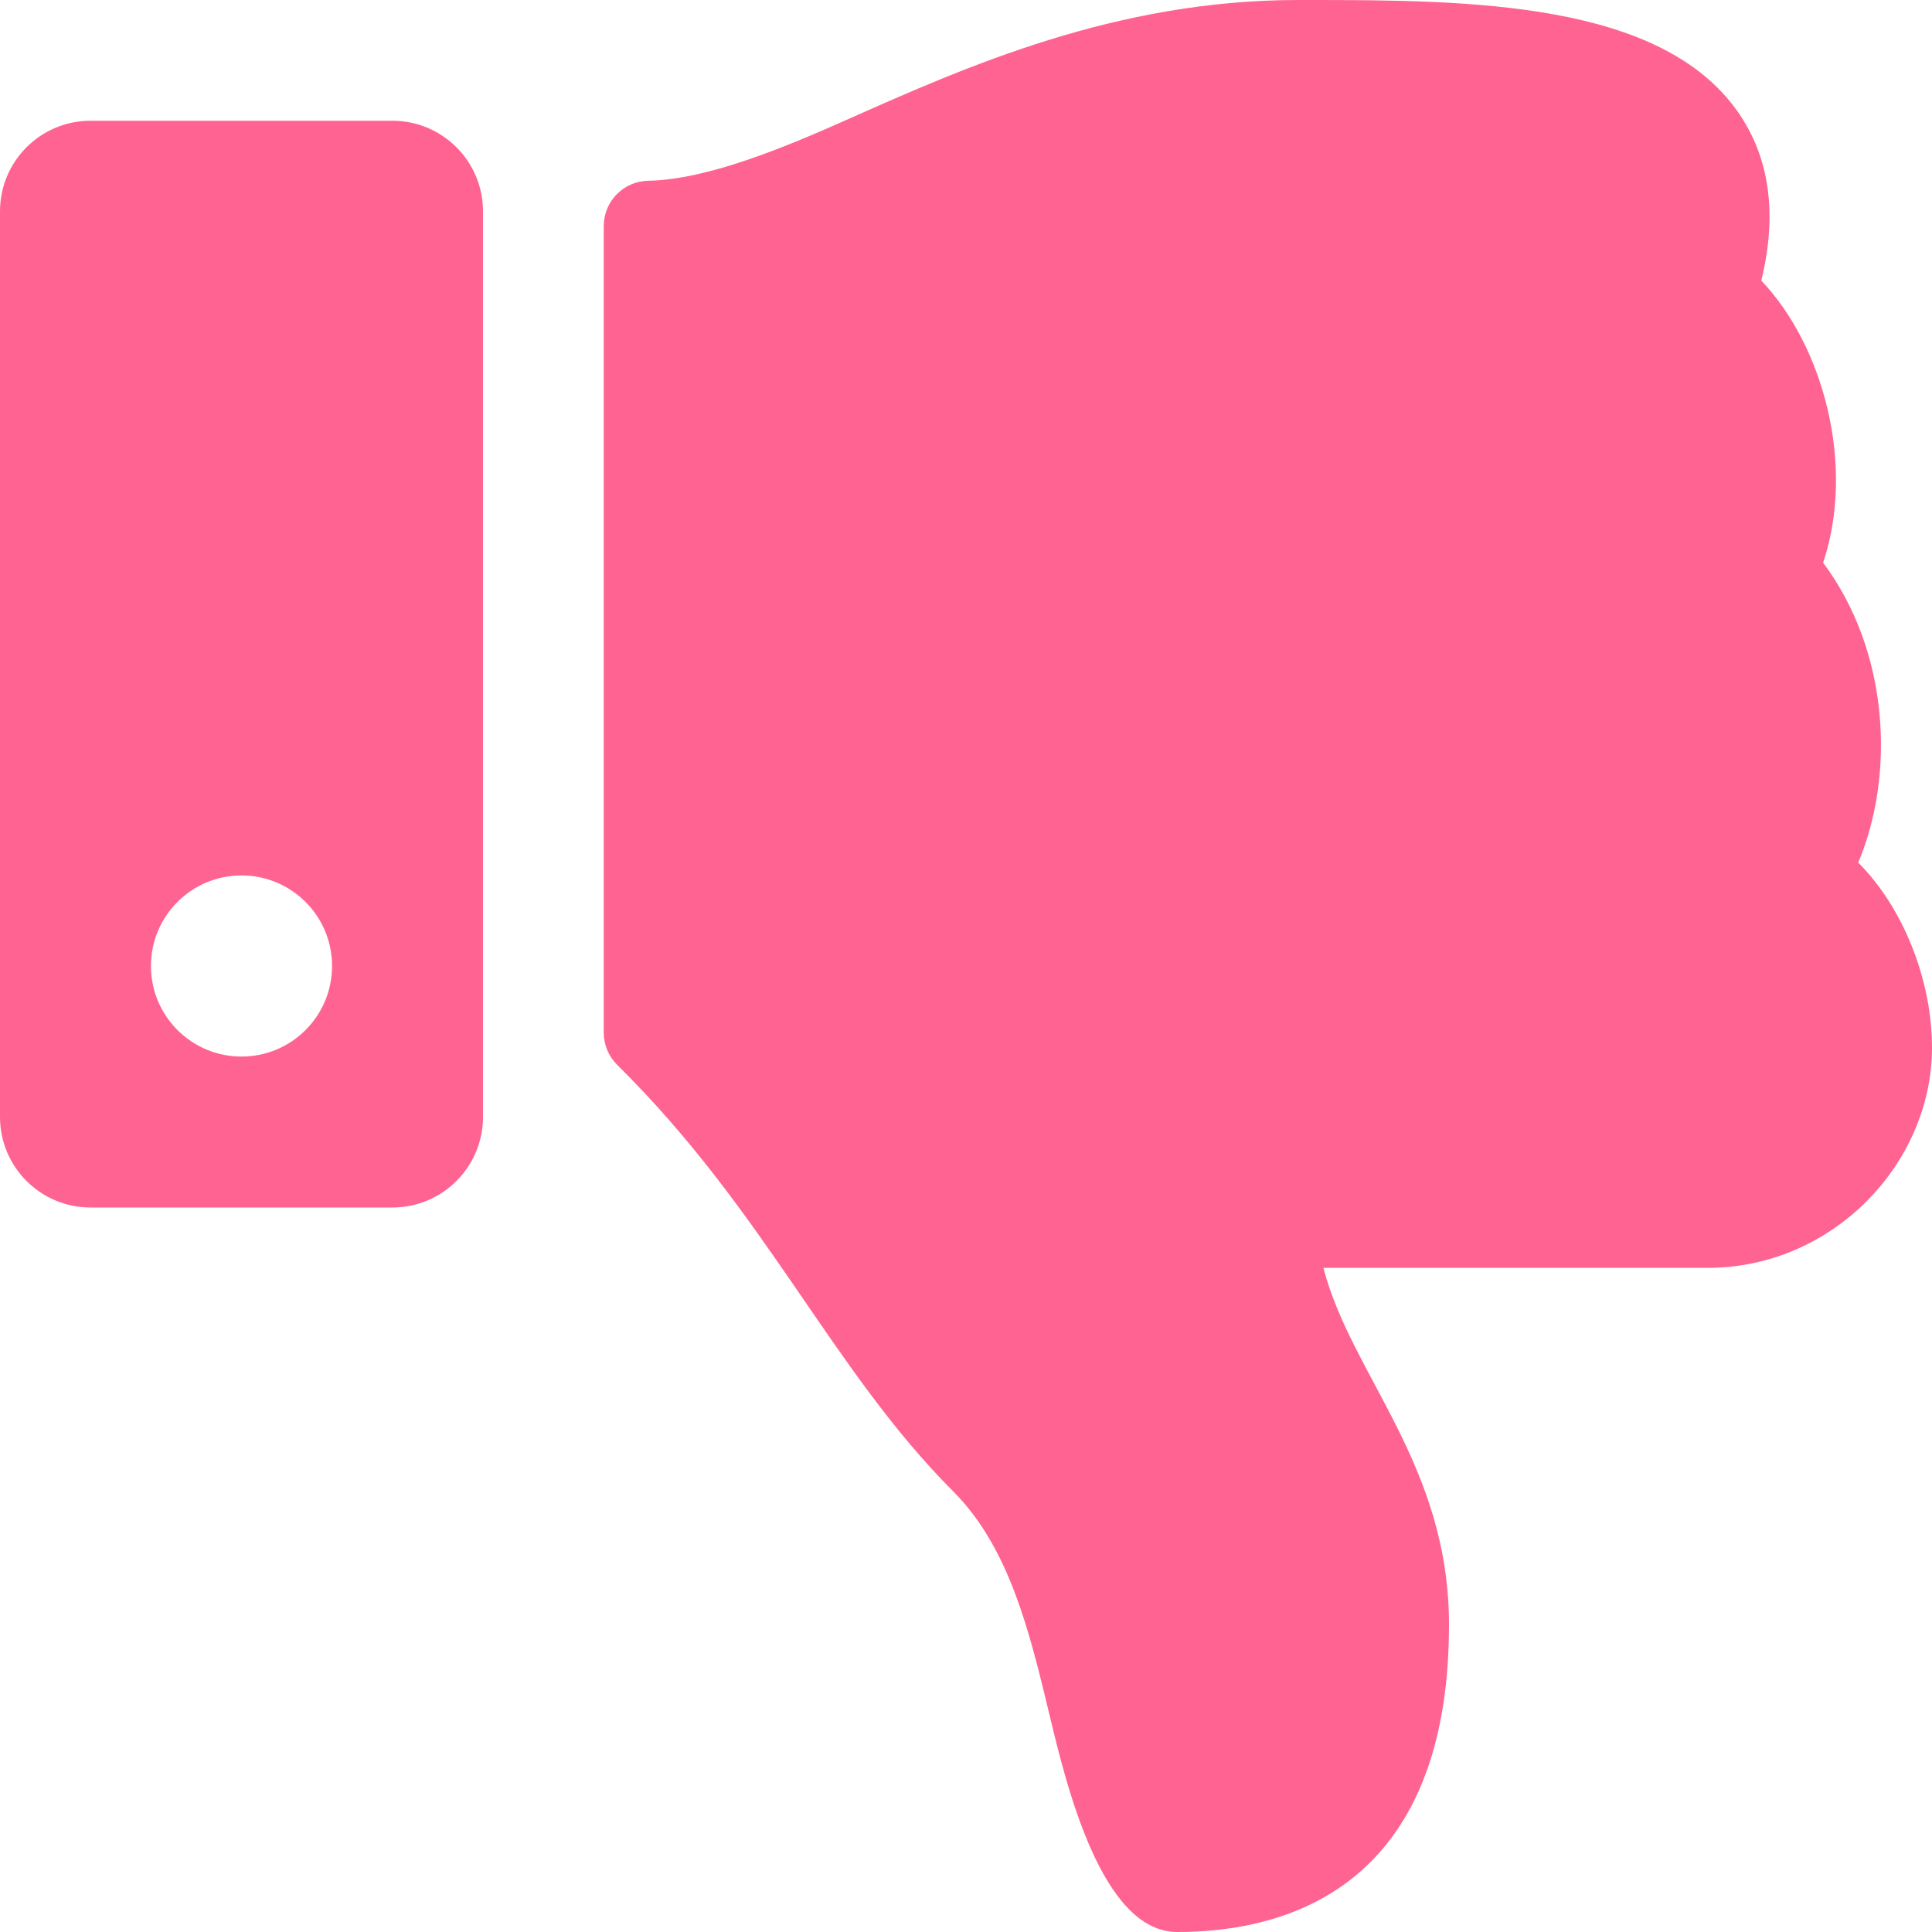
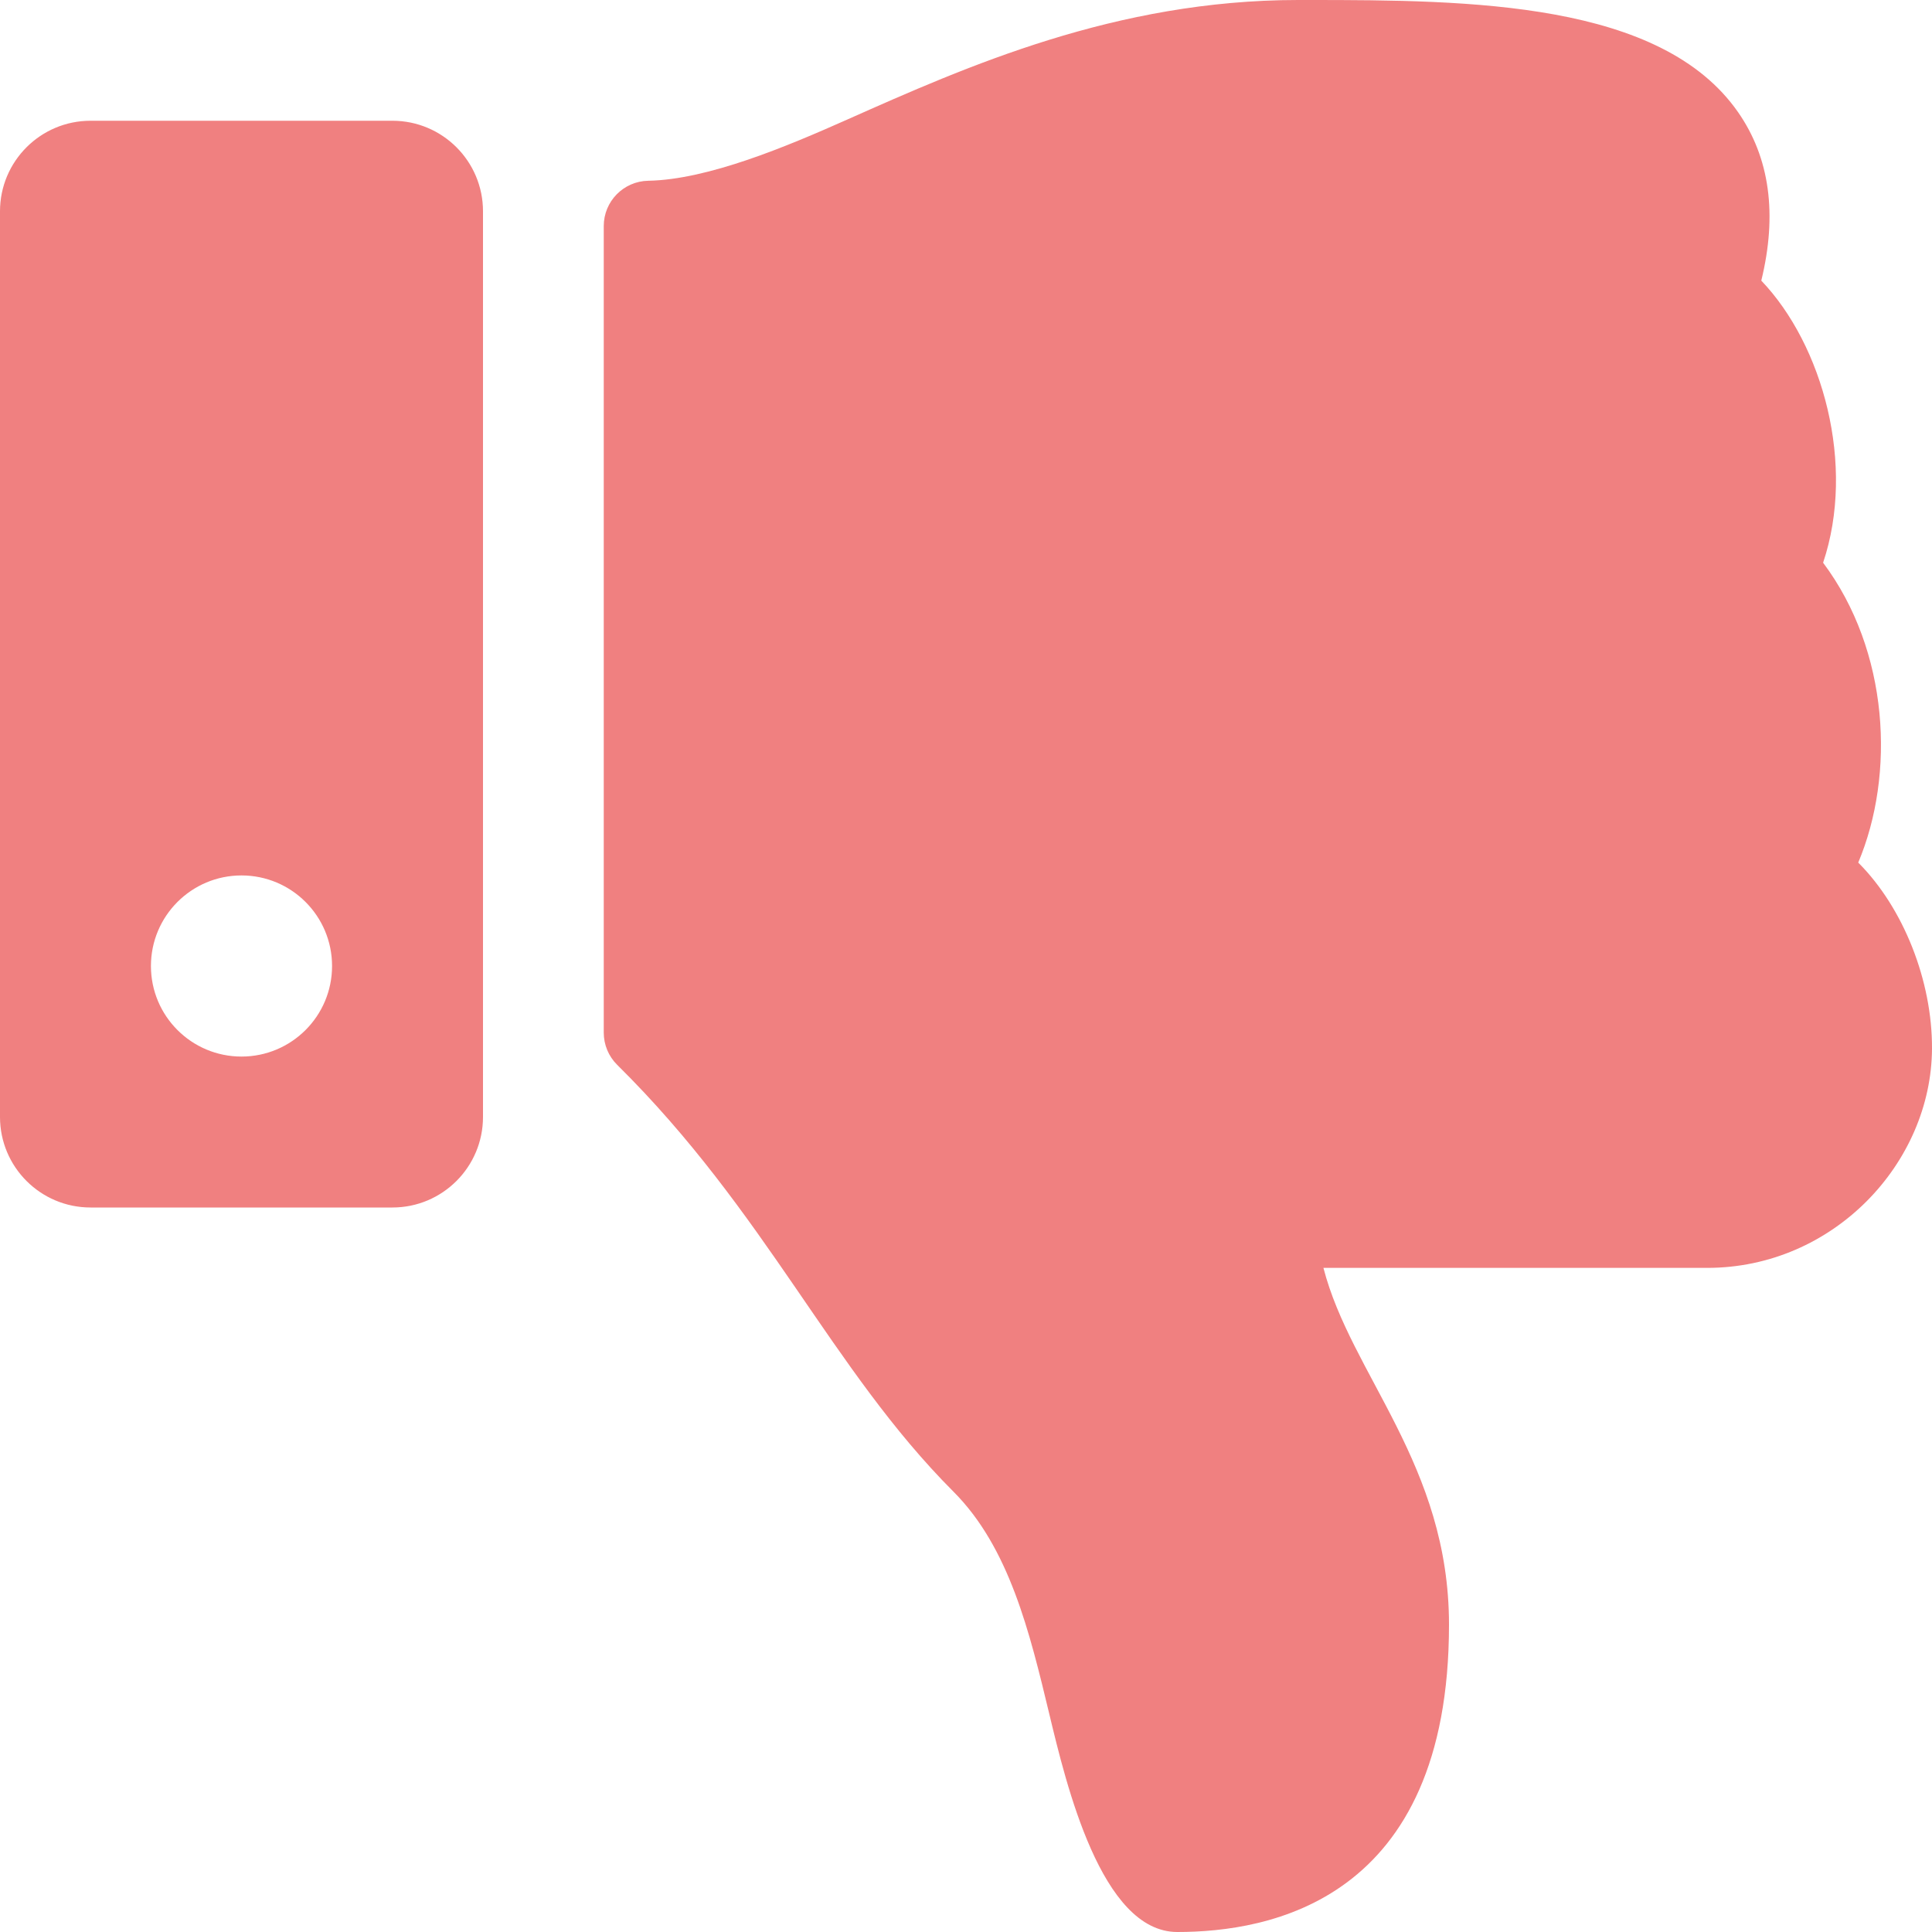
<svg xmlns="http://www.w3.org/2000/svg" aria-hidden="true" focusable="false" data-prefix="fas" data-icon="thumbs-down" class="svg-inline--fa fa-thumbs-down fa-w-16" role="img" viewBox="0 0 512 512">
-   <path fill="#ff6392" d="M0 56v240c0 13.255 10.745 24 24 24h80c13.255 0 24-10.745 24-24V56c0-13.255-10.745-24-24-24H24C10.745 32 0 42.745 0 56zm40 200c0-13.255 10.745-24 24-24s24 10.745 24 24-10.745 24-24 24-24-10.745-24-24zm272 256c-20.183 0-29.485-39.293-33.931-57.795-5.206-21.666-10.589-44.07-25.393-58.902-32.469-32.524-49.503-73.967-89.117-113.111a11.98 11.98 0 0 1-3.558-8.521V59.901c0-6.541 5.243-11.878 11.783-11.998 15.831-.29 36.694-9.079 52.651-16.178C256.189 17.598 295.709.017 343.995 0h2.844c42.777 0 93.363.413 113.774 29.737 8.392 12.057 10.446 27.034 6.148 44.632 16.312 17.053 25.063 48.863 16.382 74.757 17.544 23.432 19.143 56.132 9.308 79.469l.11.11c11.893 11.949 19.523 31.259 19.439 49.197-.156 30.352-26.157 58.098-59.553 58.098H350.723C358.03 364.34 384 388.132 384 430.548 384 504 336 512 312 512z" />
+   <path fill="#f08080" d="M0 56v240c0 13.255 10.745 24 24 24h80c13.255 0 24-10.745 24-24V56c0-13.255-10.745-24-24-24H24C10.745 32 0 42.745 0 56zm40 200c0-13.255 10.745-24 24-24s24 10.745 24 24-10.745 24-24 24-24-10.745-24-24zm272 256c-20.183 0-29.485-39.293-33.931-57.795-5.206-21.666-10.589-44.07-25.393-58.902-32.469-32.524-49.503-73.967-89.117-113.111a11.98 11.98 0 0 1-3.558-8.521V59.901c0-6.541 5.243-11.878 11.783-11.998 15.831-.29 36.694-9.079 52.651-16.178C256.189 17.598 295.709.017 343.995 0h2.844c42.777 0 93.363.413 113.774 29.737 8.392 12.057 10.446 27.034 6.148 44.632 16.312 17.053 25.063 48.863 16.382 74.757 17.544 23.432 19.143 56.132 9.308 79.469l.11.11c11.893 11.949 19.523 31.259 19.439 49.197-.156 30.352-26.157 58.098-59.553 58.098H350.723C358.03 364.34 384 388.132 384 430.548 384 504 336 512 312 512z" />
</svg>
